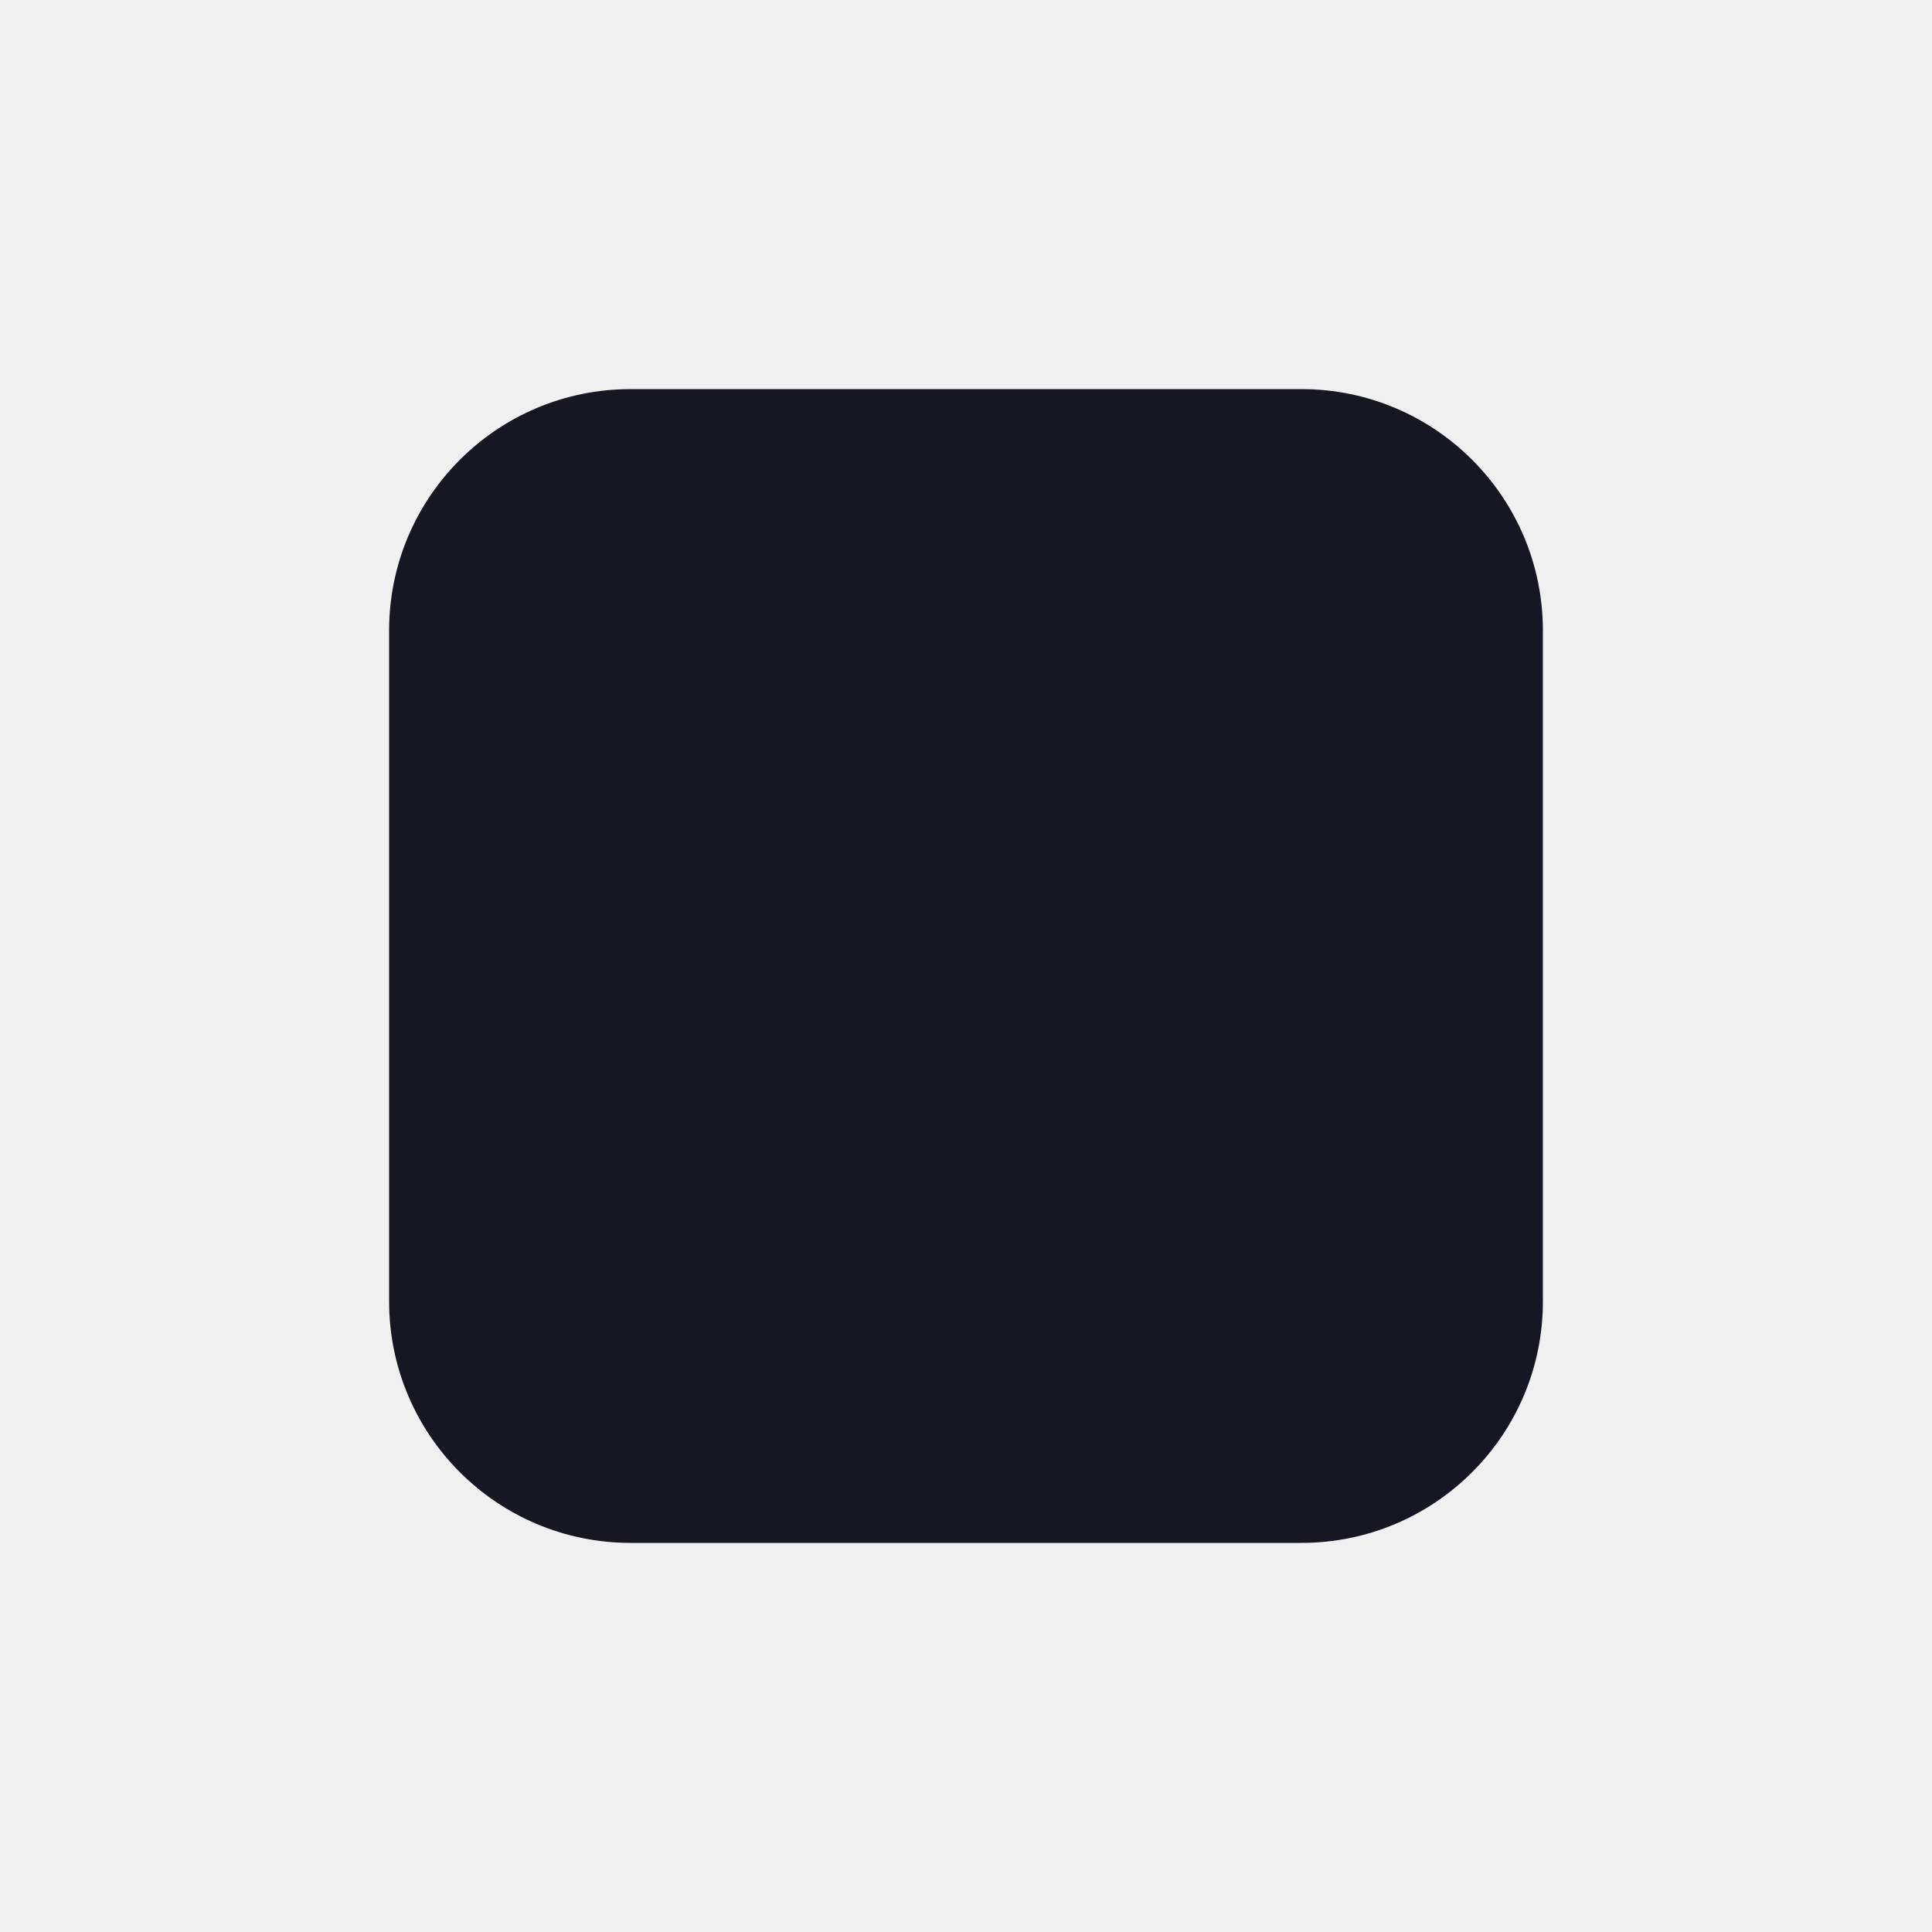
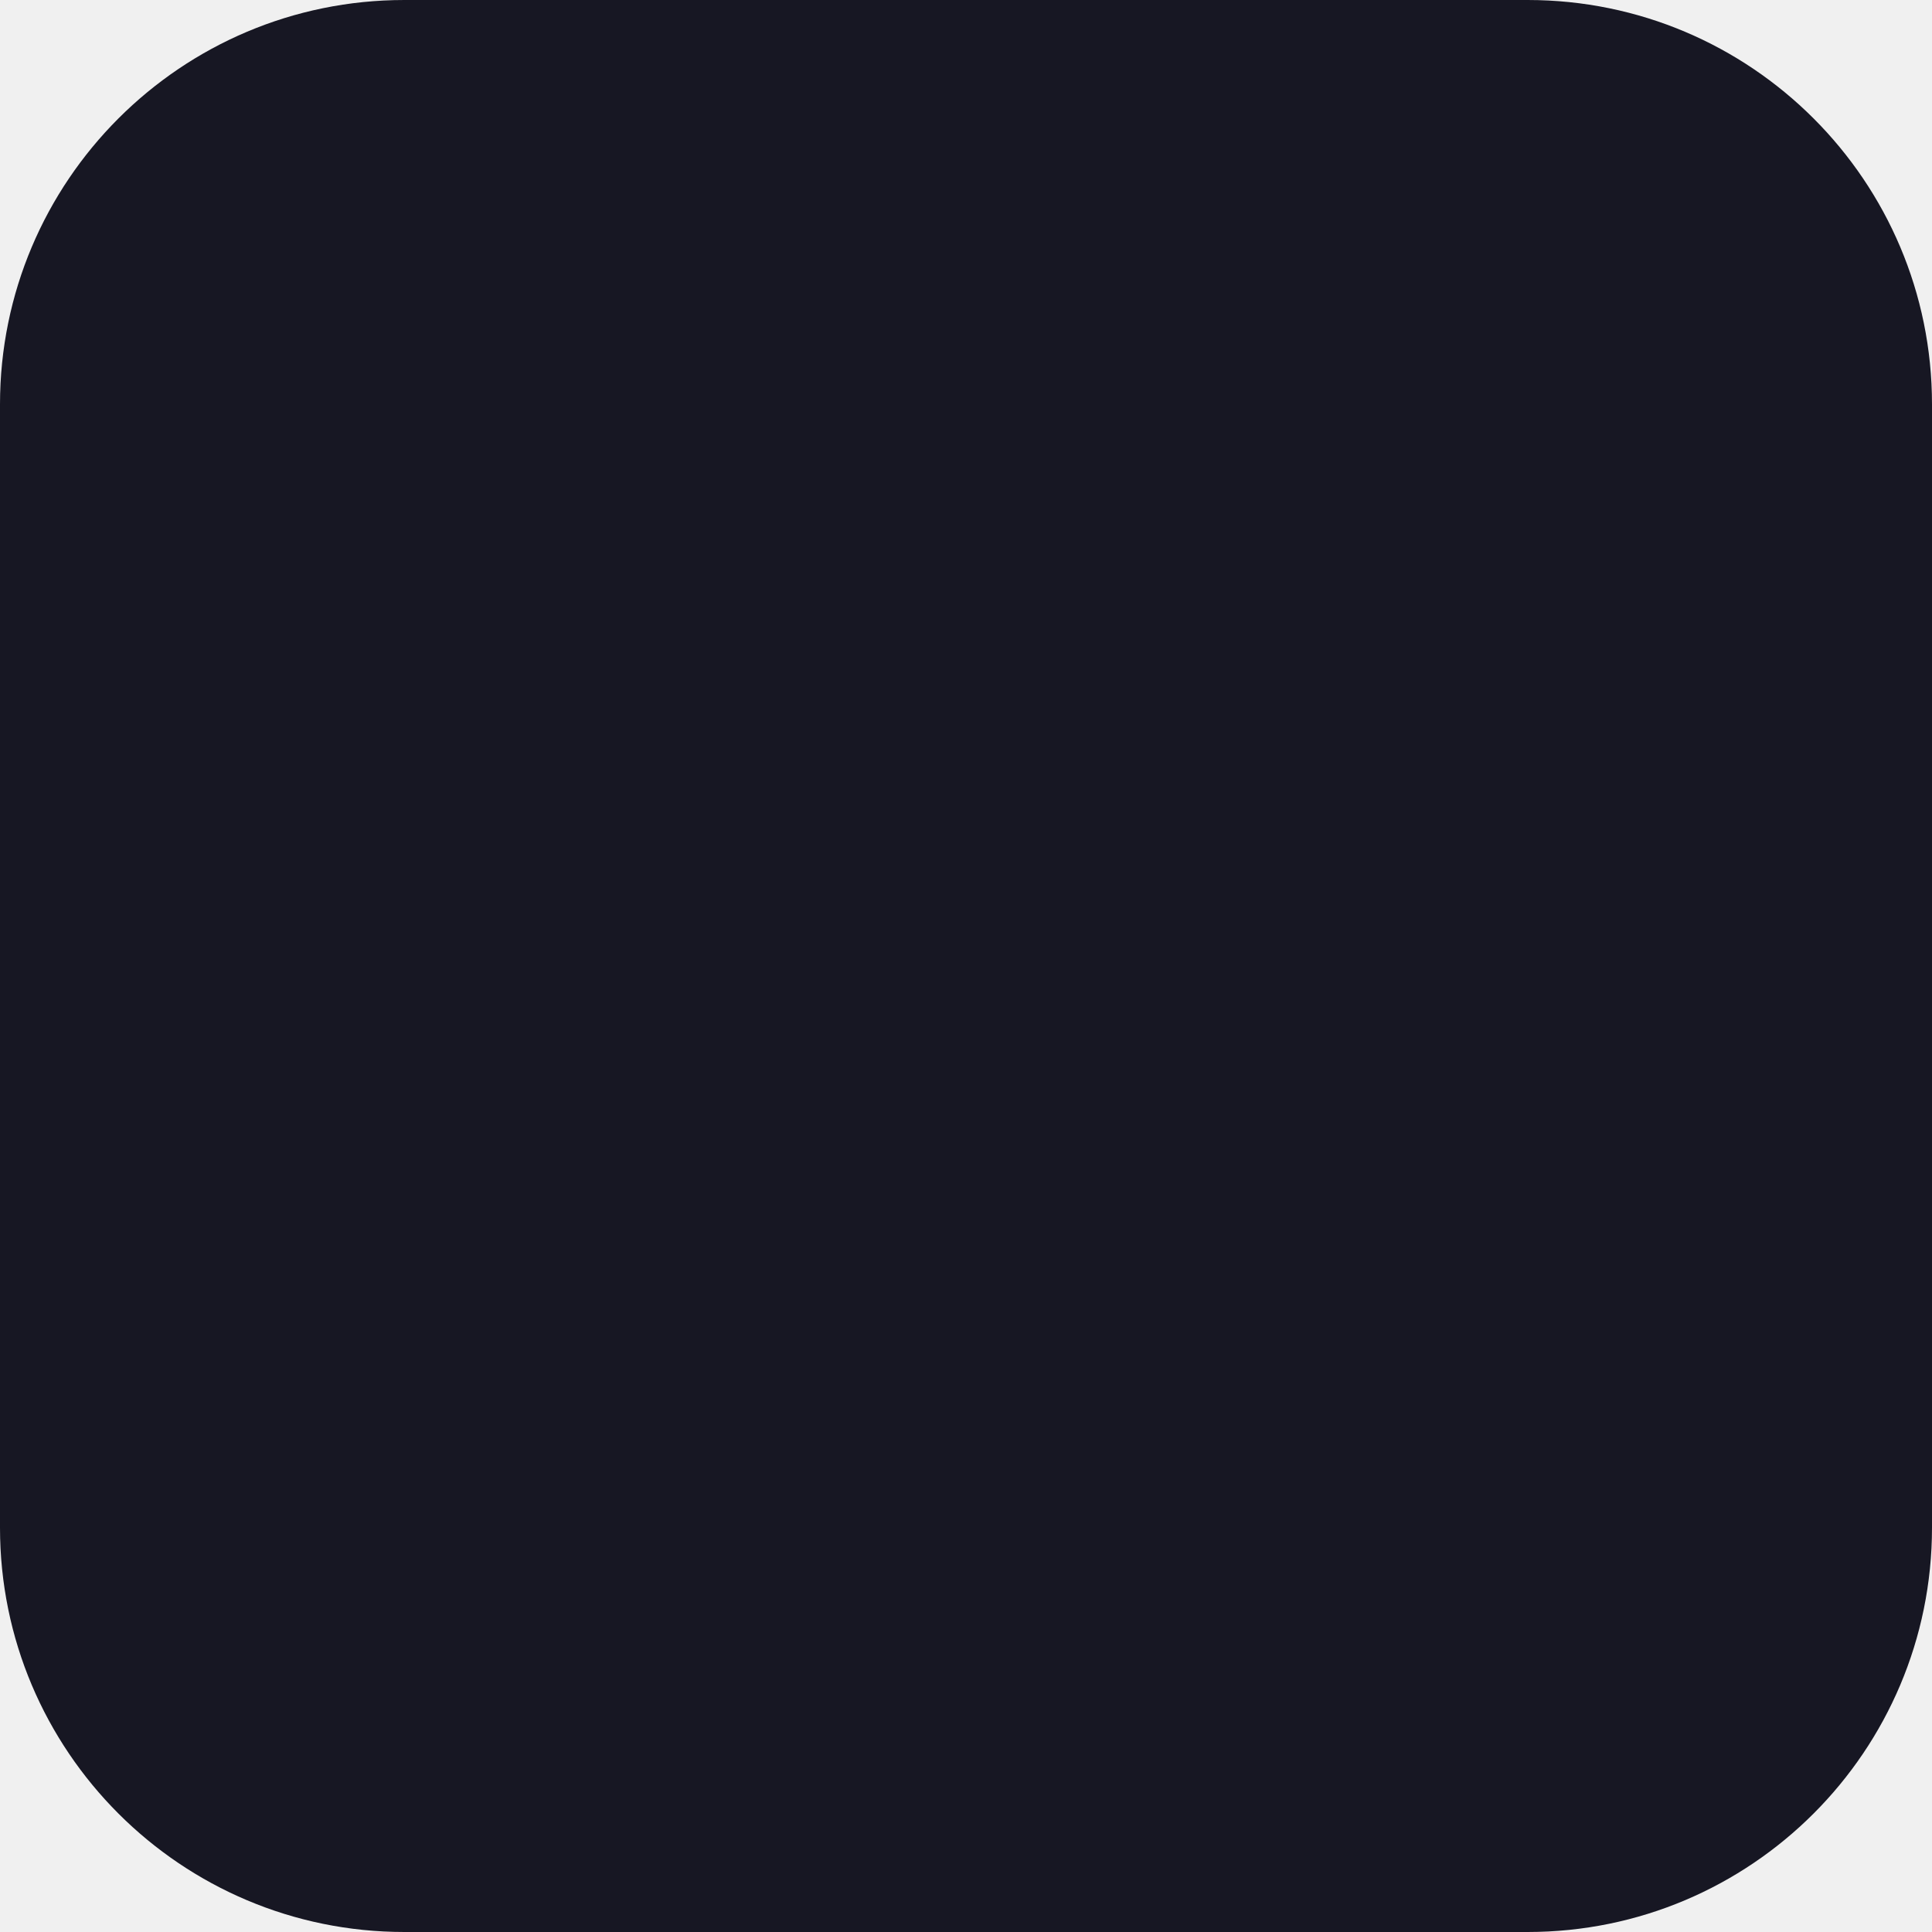
<svg xmlns="http://www.w3.org/2000/svg" width="20" height="20" viewBox="0 0 20 20" fill="none">
-   <path d="M13.472 4.028H6.528C5.147 4.028 4.028 5.147 4.028 6.528V13.472C4.028 14.853 5.147 15.972 6.528 15.972H13.472C14.853 15.972 15.972 14.853 15.972 13.472V6.528C15.972 5.147 14.853 4.028 13.472 4.028Z" fill="#171723" />
+   <g clip-path="url(#clip0_10995_130757)">
+     <path d="M15.814 0H4.186C1.874 0 0 1.874 0 4.186V15.814C0 18.126 1.874 20 4.186 20H15.814C18.126 20 20 18.126 20 15.814V4.186C20 1.874 18.126 0 15.814 0Z" fill="#171723" />
+   </g>
+   <defs>
+     <clipPath id="clip0_10995_130757">
+       <rect width="20" height="20" fill="white" />
+     </clipPath>
+   </defs>
</svg>
